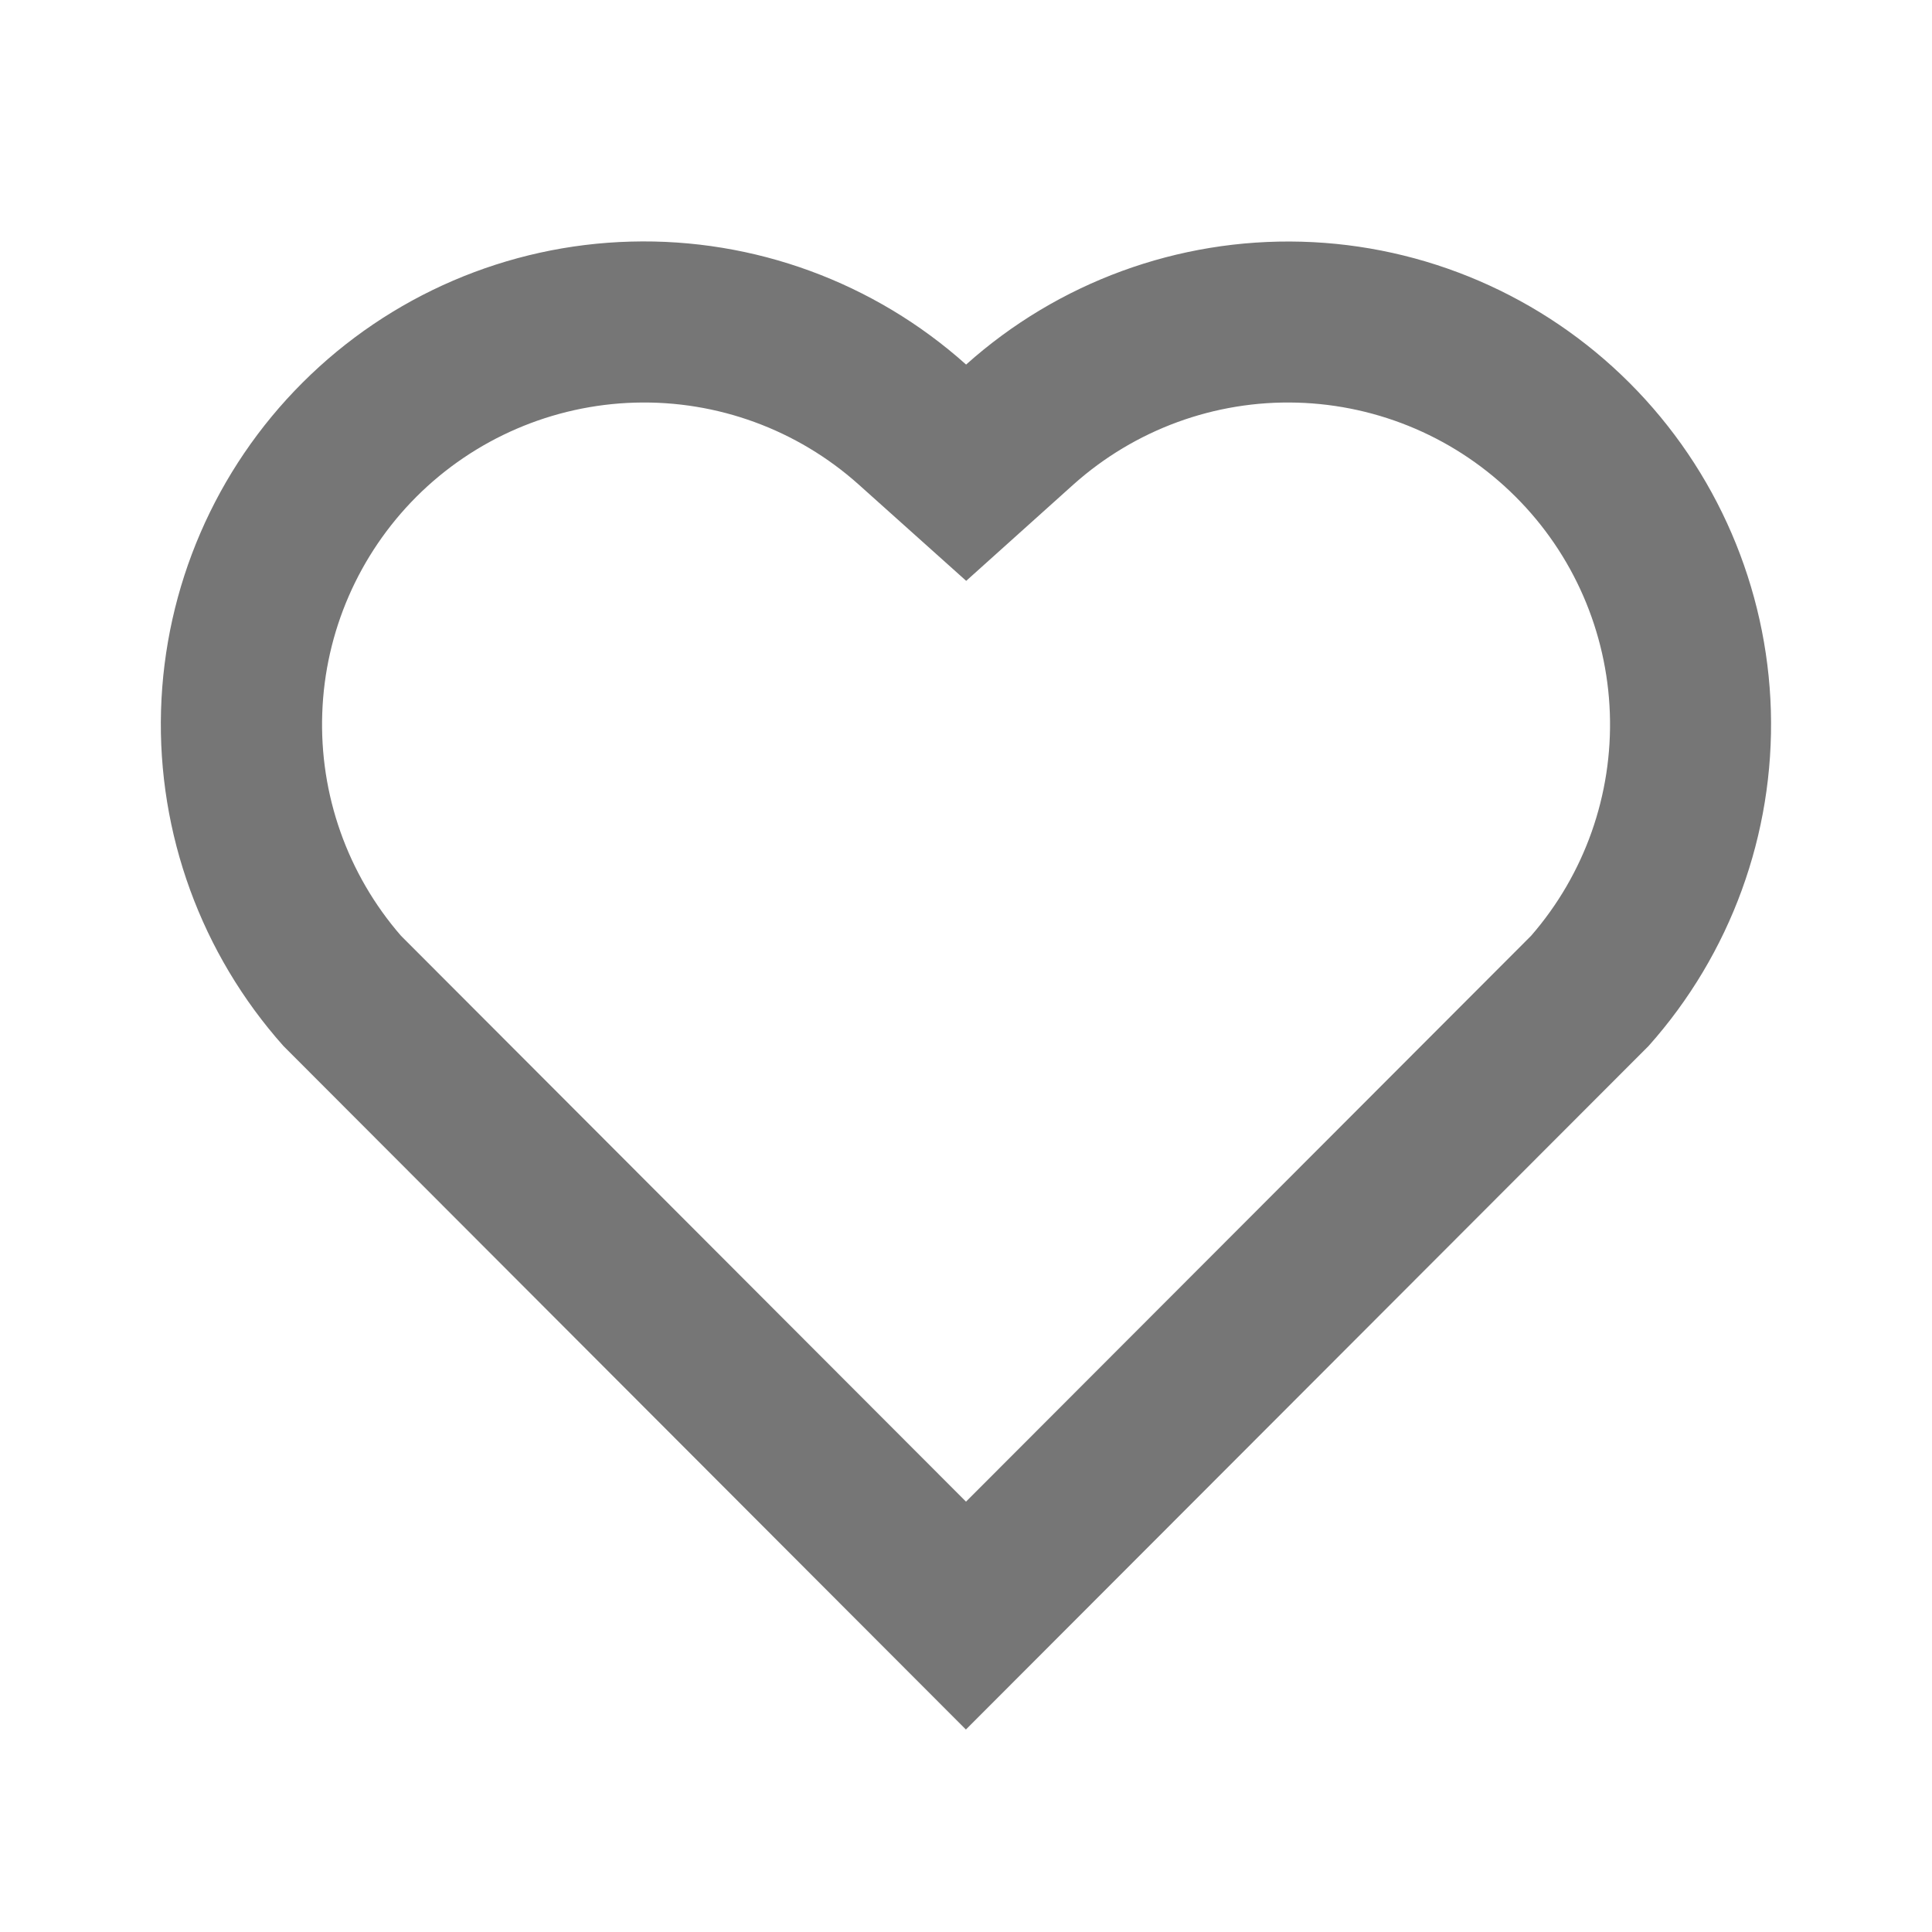
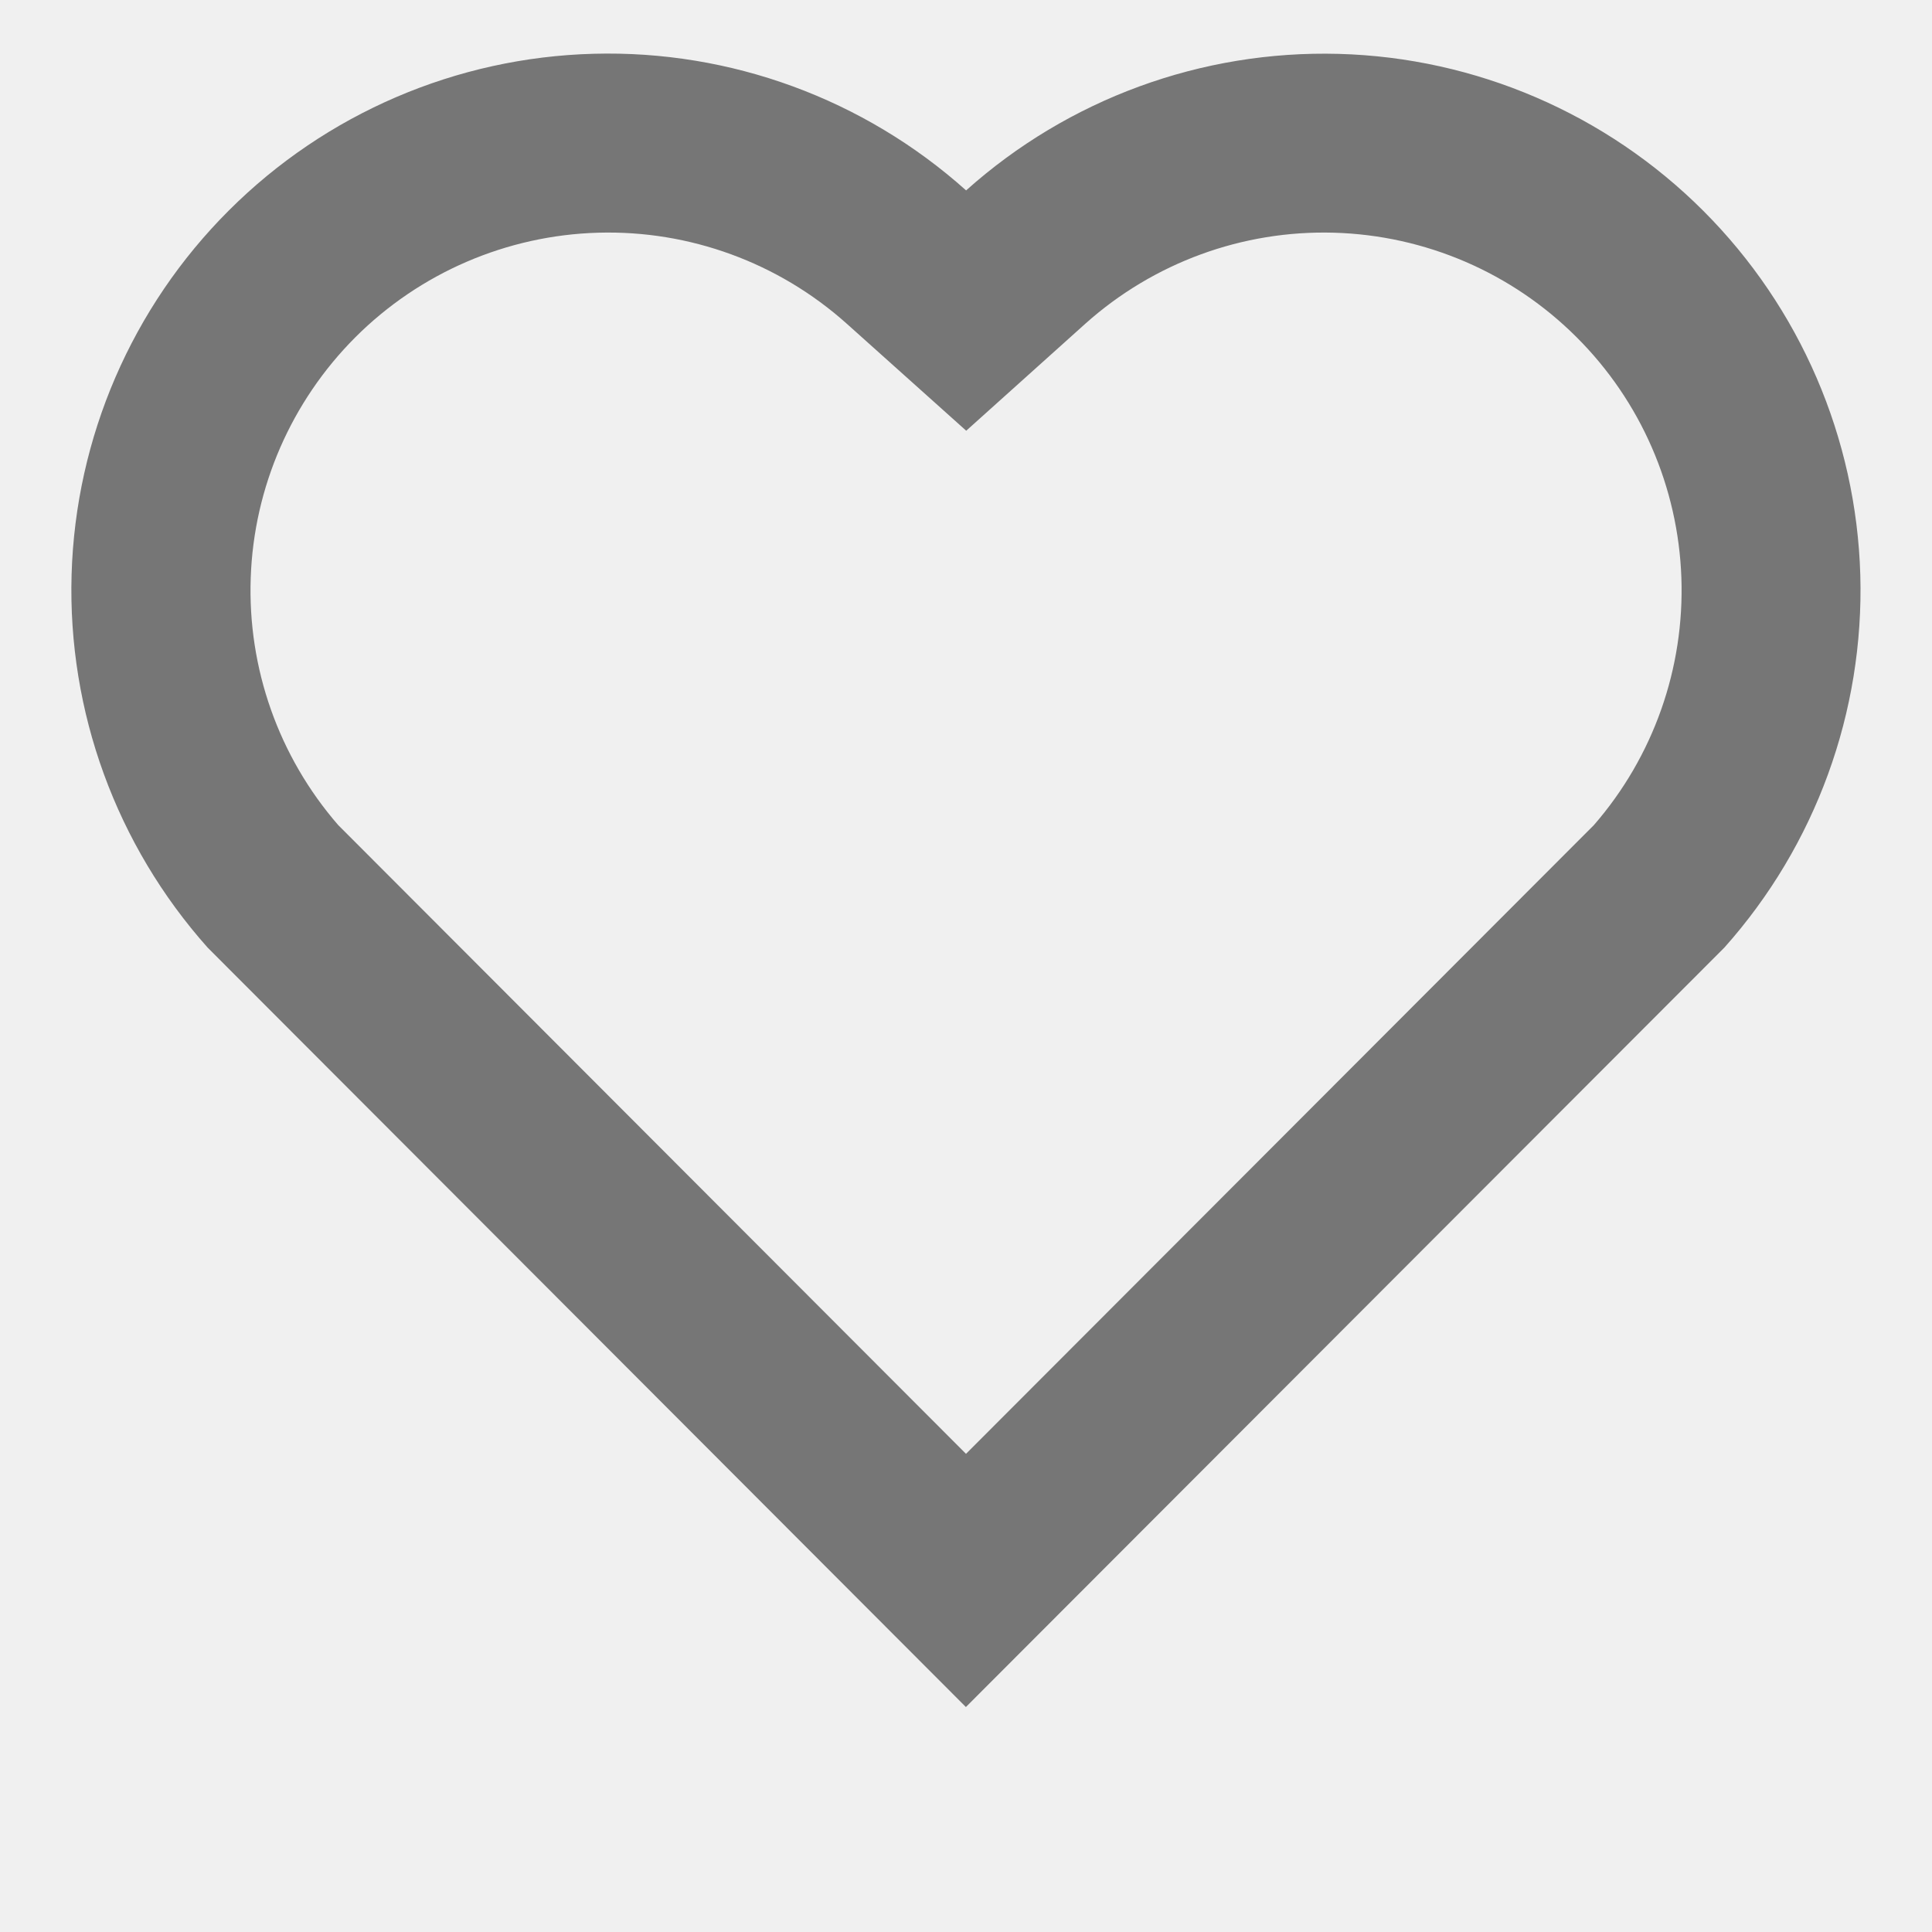
- <svg xmlns="http://www.w3.org/2000/svg" width="20" height="20" viewBox="0 0 20 20" fill="none">
-   <rect width="20" height="20" fill="#4D4D4D" />
-   <g id="Desktop">
-     <path d="M-5496 -270C-5496 -271.105 -5495.1 -272 -5494 -272H16862C16863.1 -272 16864 -271.105 16864 -270V5829C16864 5830.1 16863.1 5831 16862 5831H-5494C-5495.1 5831 -5496 5830.1 -5496 5829V-270Z" fill="#404040" />
-     <g id="Desktop / Details" clip-path="url(#clip0_0_1)">
-       <rect width="1440" height="3352" transform="translate(-956 -172)" fill="white" />
-       <g id="CTA">
-         <g clip-path="url(#clip1_0_1)">
-           <rect x="-16" y="-16" width="392" height="628" rx="8" fill="white" />
-           <g id="Info">
-             <g id="Frame 90">
-               <g id="More">
-                 <g id="ri:heart-line">
-                   <path id="Vector" d="M10.001 3.774C10.953 2.922 12.195 2.467 13.473 2.502C14.75 2.537 15.966 3.061 16.869 3.964C17.772 4.867 18.295 6.081 18.332 7.357C18.368 8.633 17.916 9.875 17.066 10.828L9.999 17.904L2.934 10.828C2.084 9.874 1.63 8.631 1.667 7.354C1.704 6.077 2.229 4.862 3.133 3.96C4.037 3.057 5.253 2.535 6.53 2.501C7.807 2.466 9.049 2.922 10.001 3.774ZM15.689 5.142C15.087 4.54 14.278 4.192 13.427 4.168C12.576 4.144 11.749 4.447 11.114 5.014L10.002 6.013L8.888 5.015C8.253 4.447 7.425 4.144 6.574 4.168C5.722 4.192 4.912 4.541 4.31 5.143C3.714 5.74 3.365 6.54 3.336 7.383C3.306 8.226 3.597 9.049 4.15 9.686L10 15.545L15.85 9.687C16.404 9.05 16.695 8.226 16.665 7.382C16.635 6.539 16.287 5.738 15.689 5.142Z" fill="#767676" />
-                 </g>
-               </g>
-             </g>
-             <path d="M376 319H-16V321H376V319Z" fill="#E6E6E6" mask="url(#path-5-inside-1_0_1)" />
-           </g>
-         </g>
-         <rect x="-15.5" y="-15.5" width="391" height="627" rx="7.5" stroke="#E6E6E6" />
-       </g>
-     </g>
-     <path d="M-5494 -271H16862V-273H-5494V-271ZM16863 -270V5829H16865V-270H16863ZM16862 5830H-5494V5832H16862V5830ZM-5495 5829V-270H-5497V5829H-5495ZM-5494 5830C-5494.55 5830 -5495 5829.55 -5495 5829H-5497C-5497 5830.66 -5495.66 5832 -5494 5832V5830ZM16863 5829C16863 5829.55 16862.6 5830 16862 5830V5832C16863.7 5832 16865 5830.66 16865 5829H16863ZM16862 -271C16862.6 -271 16863 -270.552 16863 -270H16865C16865 -271.657 16863.7 -273 16862 -273V-271ZM-5494 -273C-5495.66 -273 -5497 -271.657 -5497 -270H-5495C-5495 -270.552 -5494.55 -271 -5494 -271V-273Z" fill="white" fill-opacity="0.1" />
-   </g>
-   <defs>
-     <clipPath id="clip0_0_1">
-       <rect width="1440" height="3352" fill="white" transform="translate(-956 -172)" />
-     </clipPath>
-     <clipPath id="clip1_0_1">
-       <rect x="-16" y="-16" width="392" height="628" rx="8" fill="white" />
-     </clipPath>
-   </defs>
+ <svg xmlns="http://www.w3.org/2000/svg" width="18" height="18" viewBox="0 0 18 18" fill="grey">
+   <path d="M9.001 1.774C9.953 0.922 11.195 0.467 12.473 0.502C13.75 0.537 14.966 1.061 15.869 1.964C16.772 2.867 17.295 4.081 17.332 5.357C17.368 6.633 16.916 7.875 16.066 8.828L8.999 15.904L1.934 8.828C1.084 7.874 0.63 6.631 0.667 5.354C0.704 4.077 1.229 2.862 2.133 1.96C3.037 1.057 4.253 0.535 5.53 0.501C6.807 0.466 8.049 0.922 9.001 1.774ZM14.689 3.142C14.087 2.54 13.278 2.192 12.427 2.168C11.576 2.144 10.749 2.447 10.114 3.014L9.002 4.013L7.888 3.015C7.253 2.447 6.425 2.144 5.574 2.168C4.722 2.192 3.912 2.541 3.31 3.143C2.714 3.74 2.365 4.54 2.336 5.383C2.306 6.226 2.597 7.049 3.15 7.686L9 13.545L14.85 7.687C15.404 7.05 15.695 6.226 15.665 5.382C15.635 4.539 15.287 3.738 14.689 3.142Z" fill="#767676" />
</svg>
